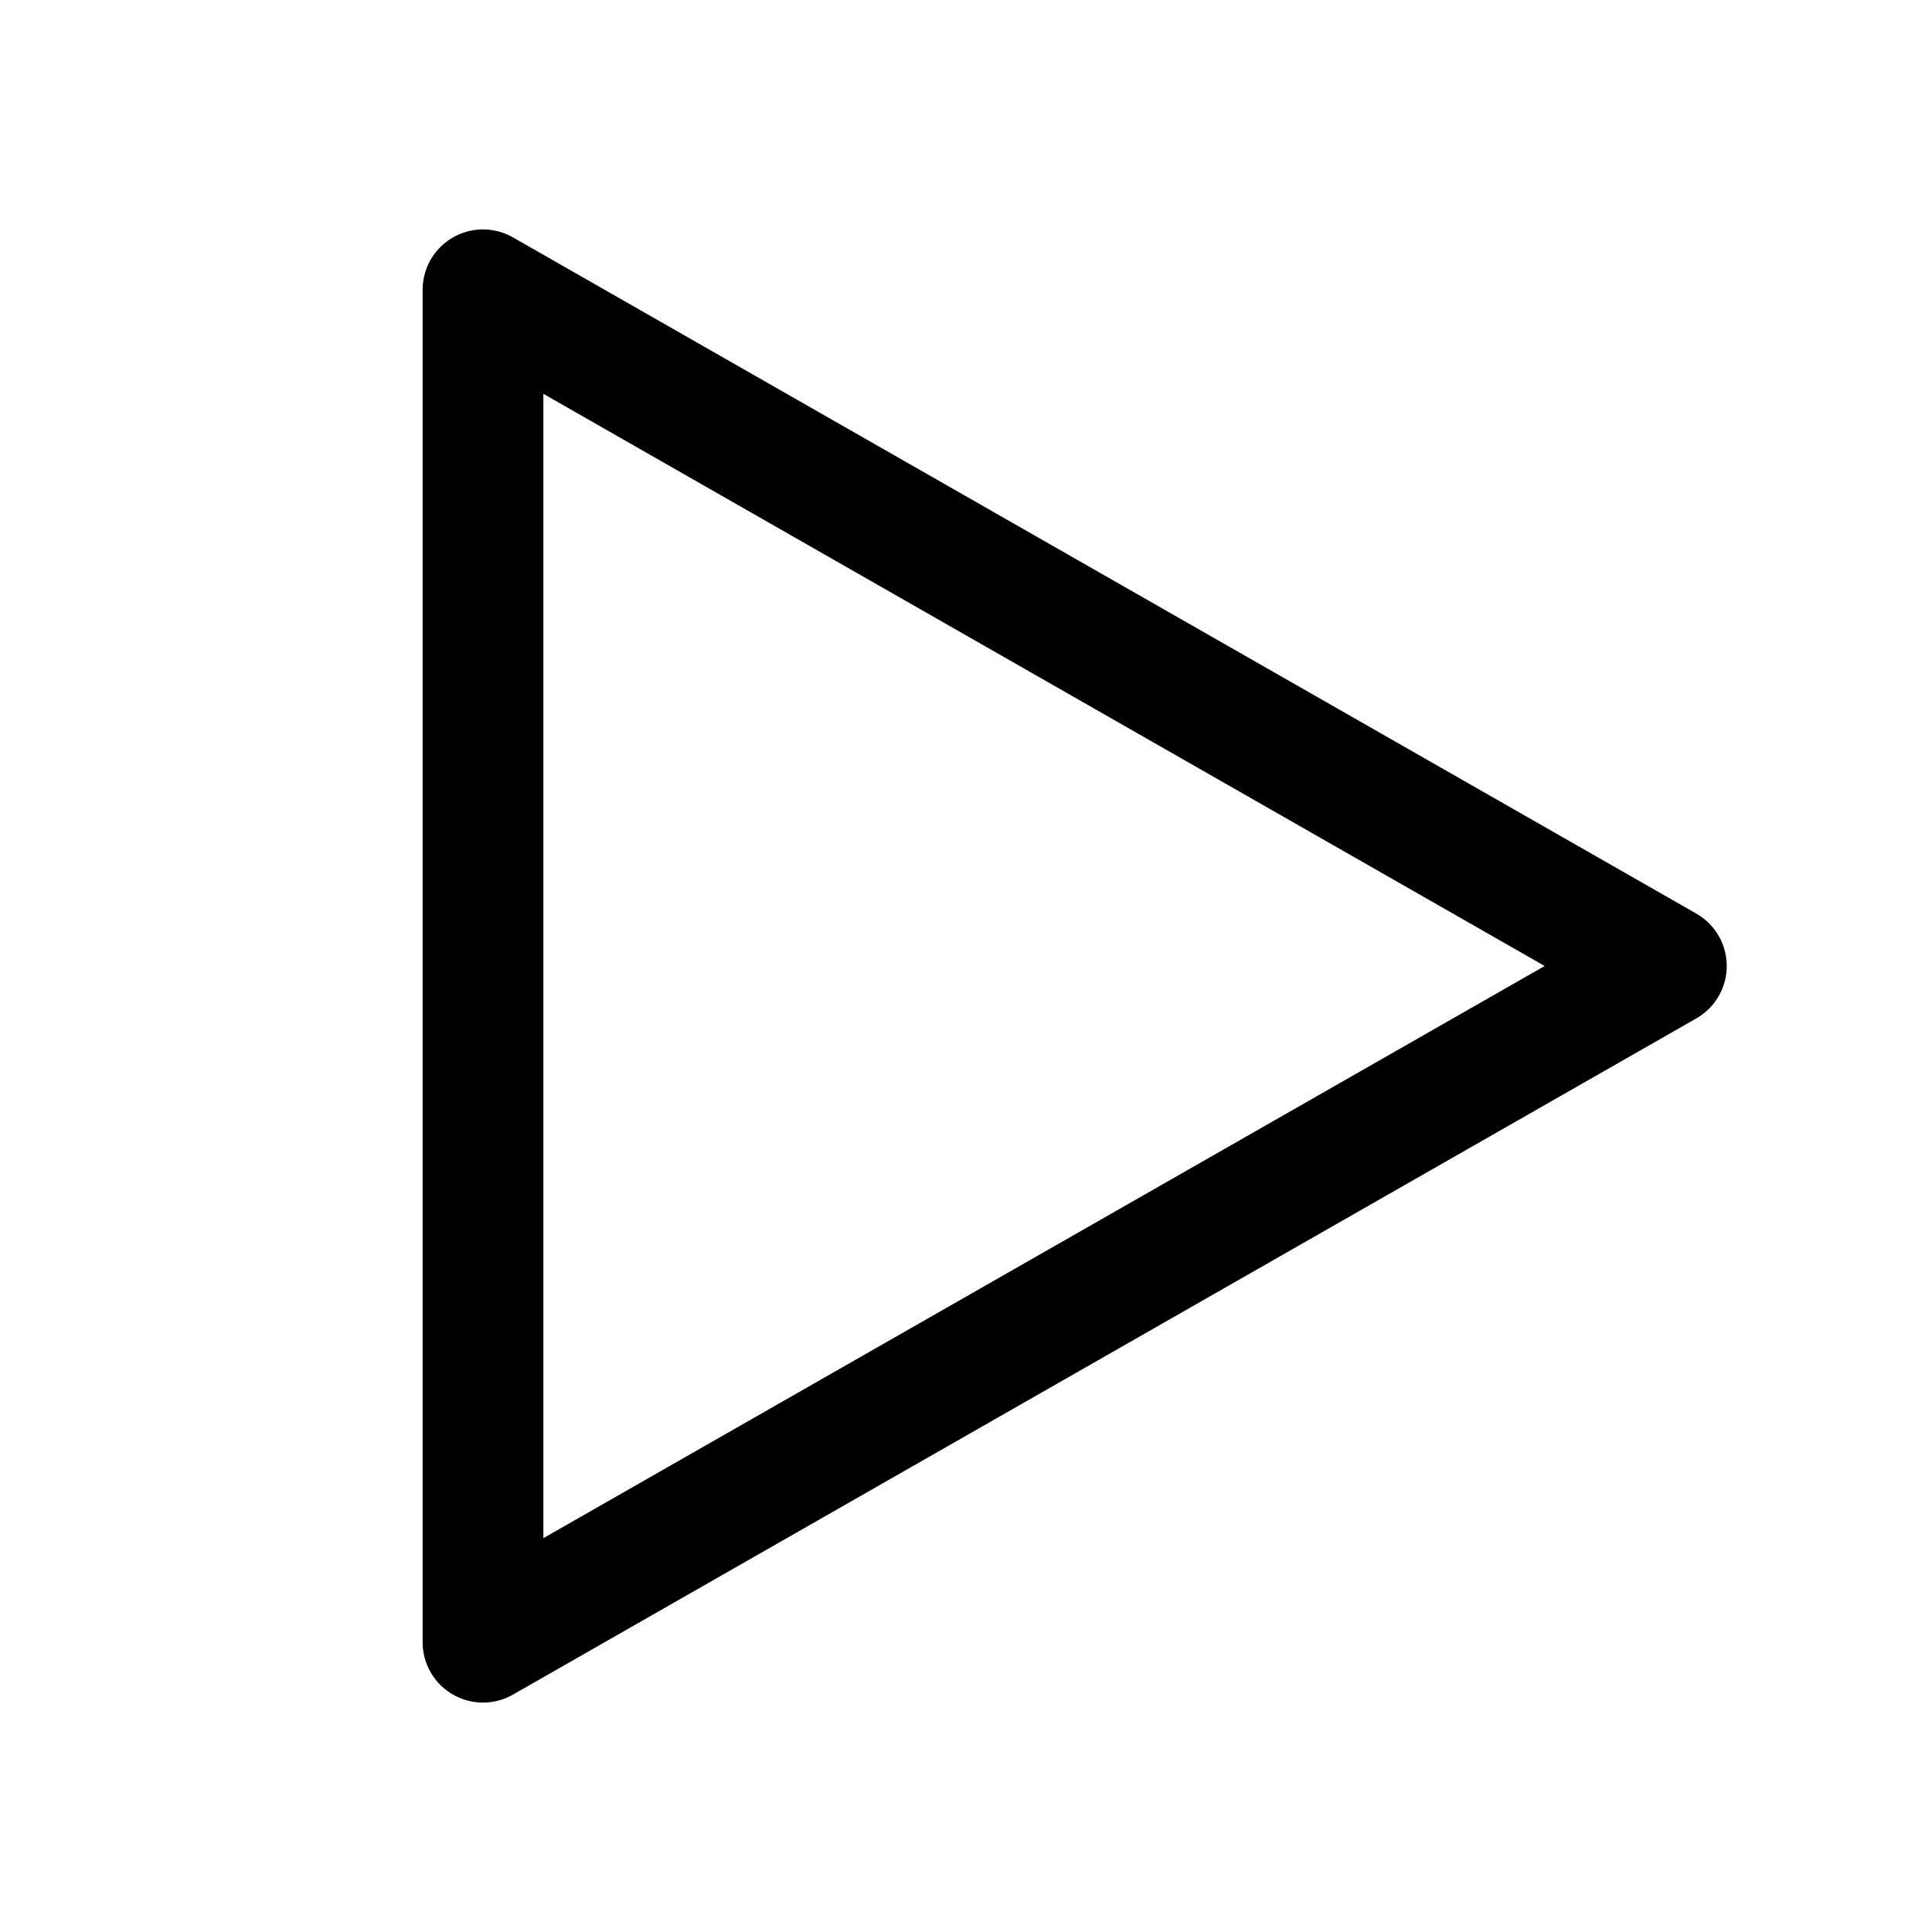
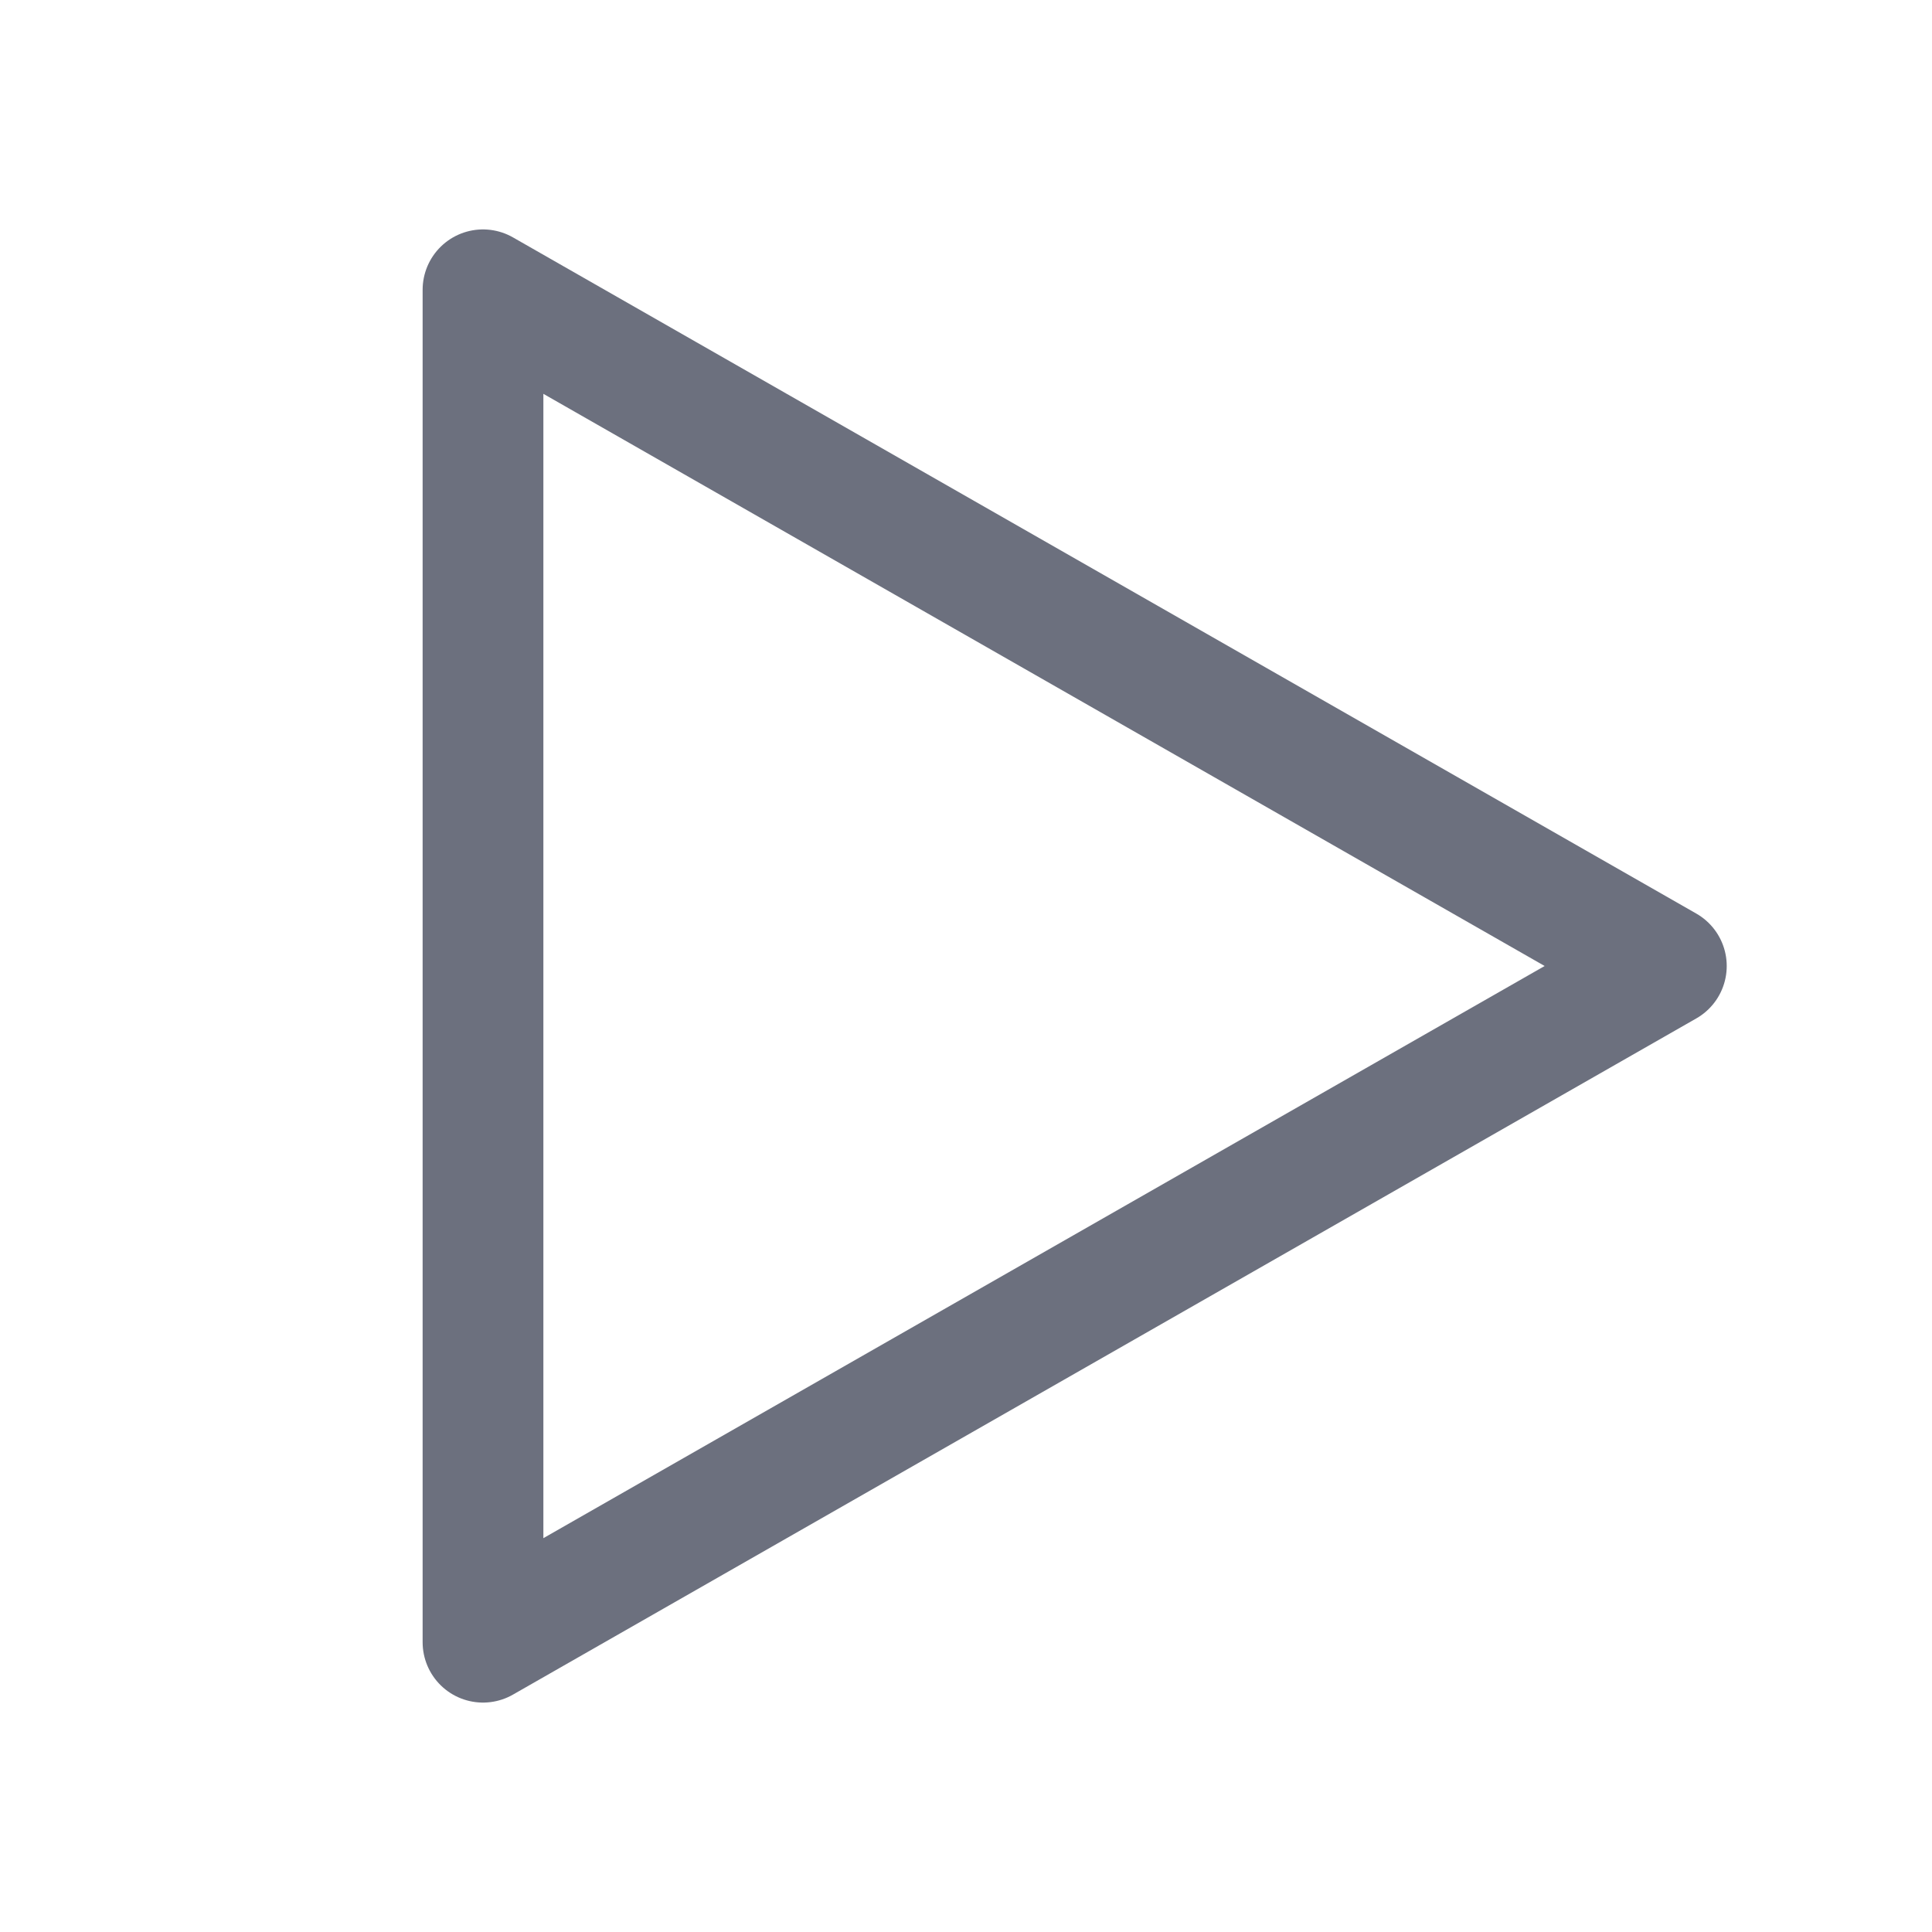
<svg xmlns="http://www.w3.org/2000/svg" width="16" height="16" viewBox="0 0 16 16" fill="none">
-   <path d="M4 2.4 13.8 8 4 13.6Z" stroke="currentColor" stroke-width="1" stroke-linejoin="round" />
+   <path d="M4 2.4 13.8 8 4 13.6Z" stroke="#6C707E" stroke-width="1" stroke-linejoin="round" vector-effect="non-scaling-stroke" />
</svg>
